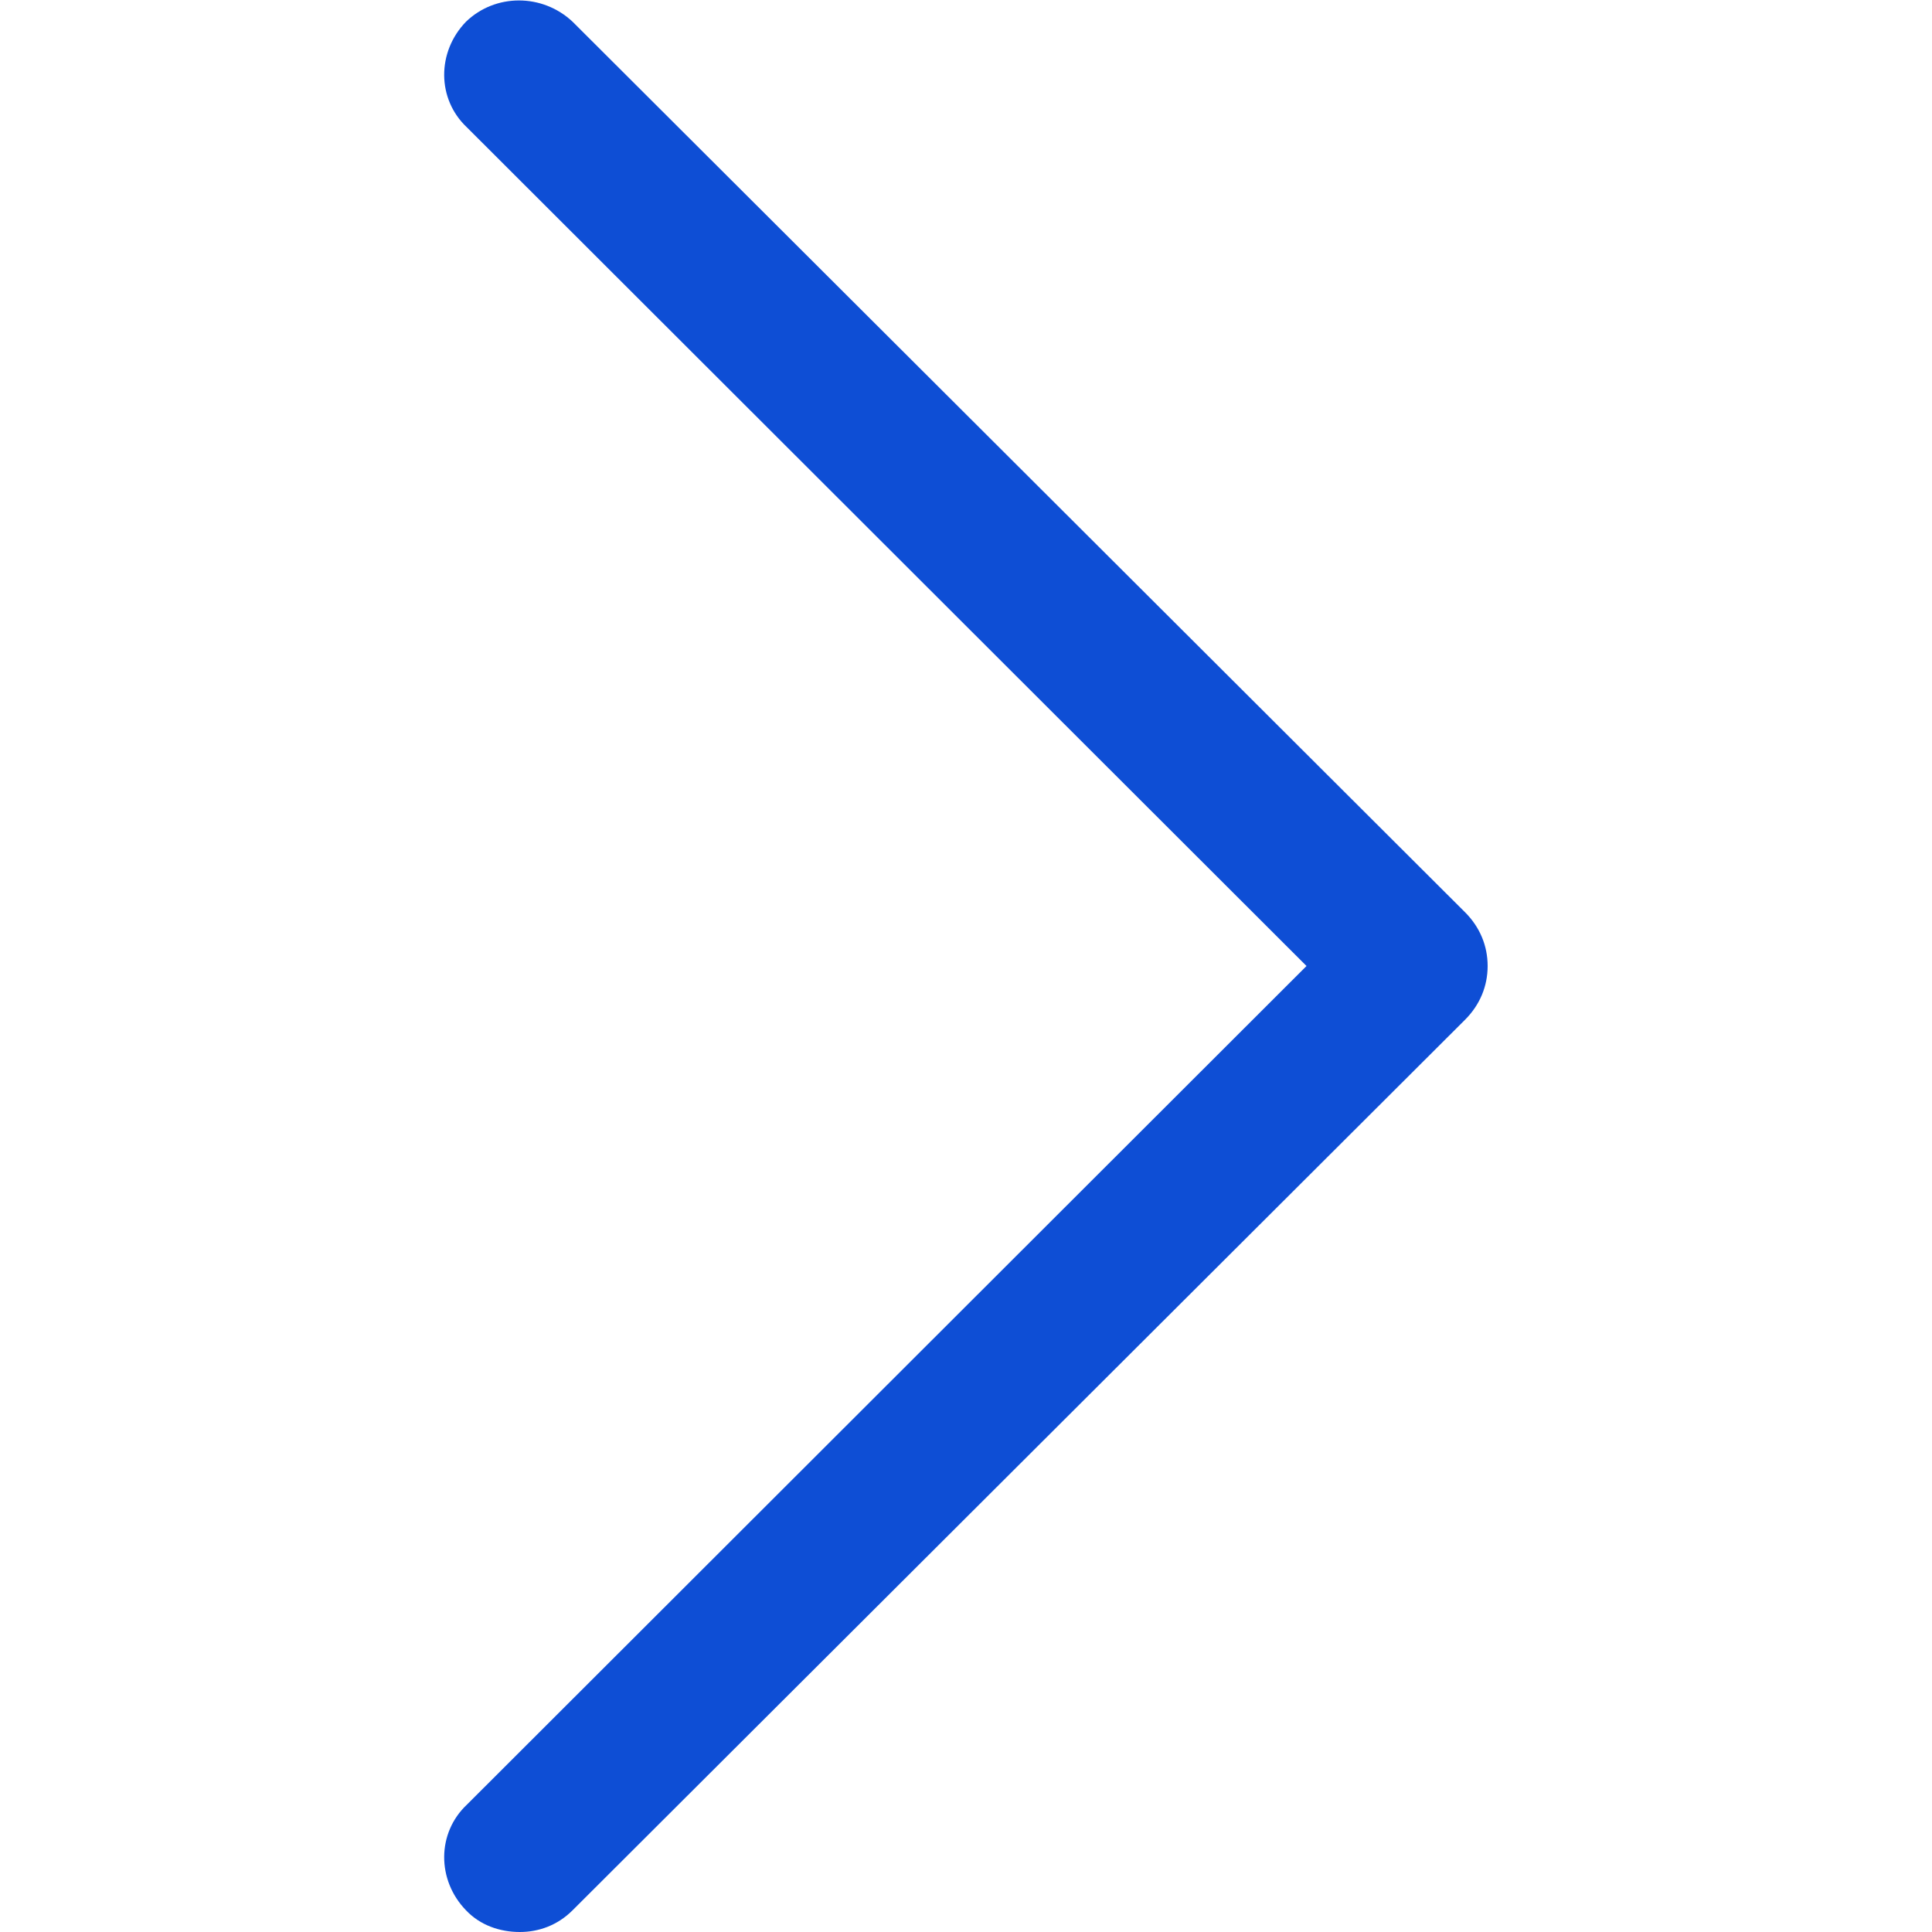
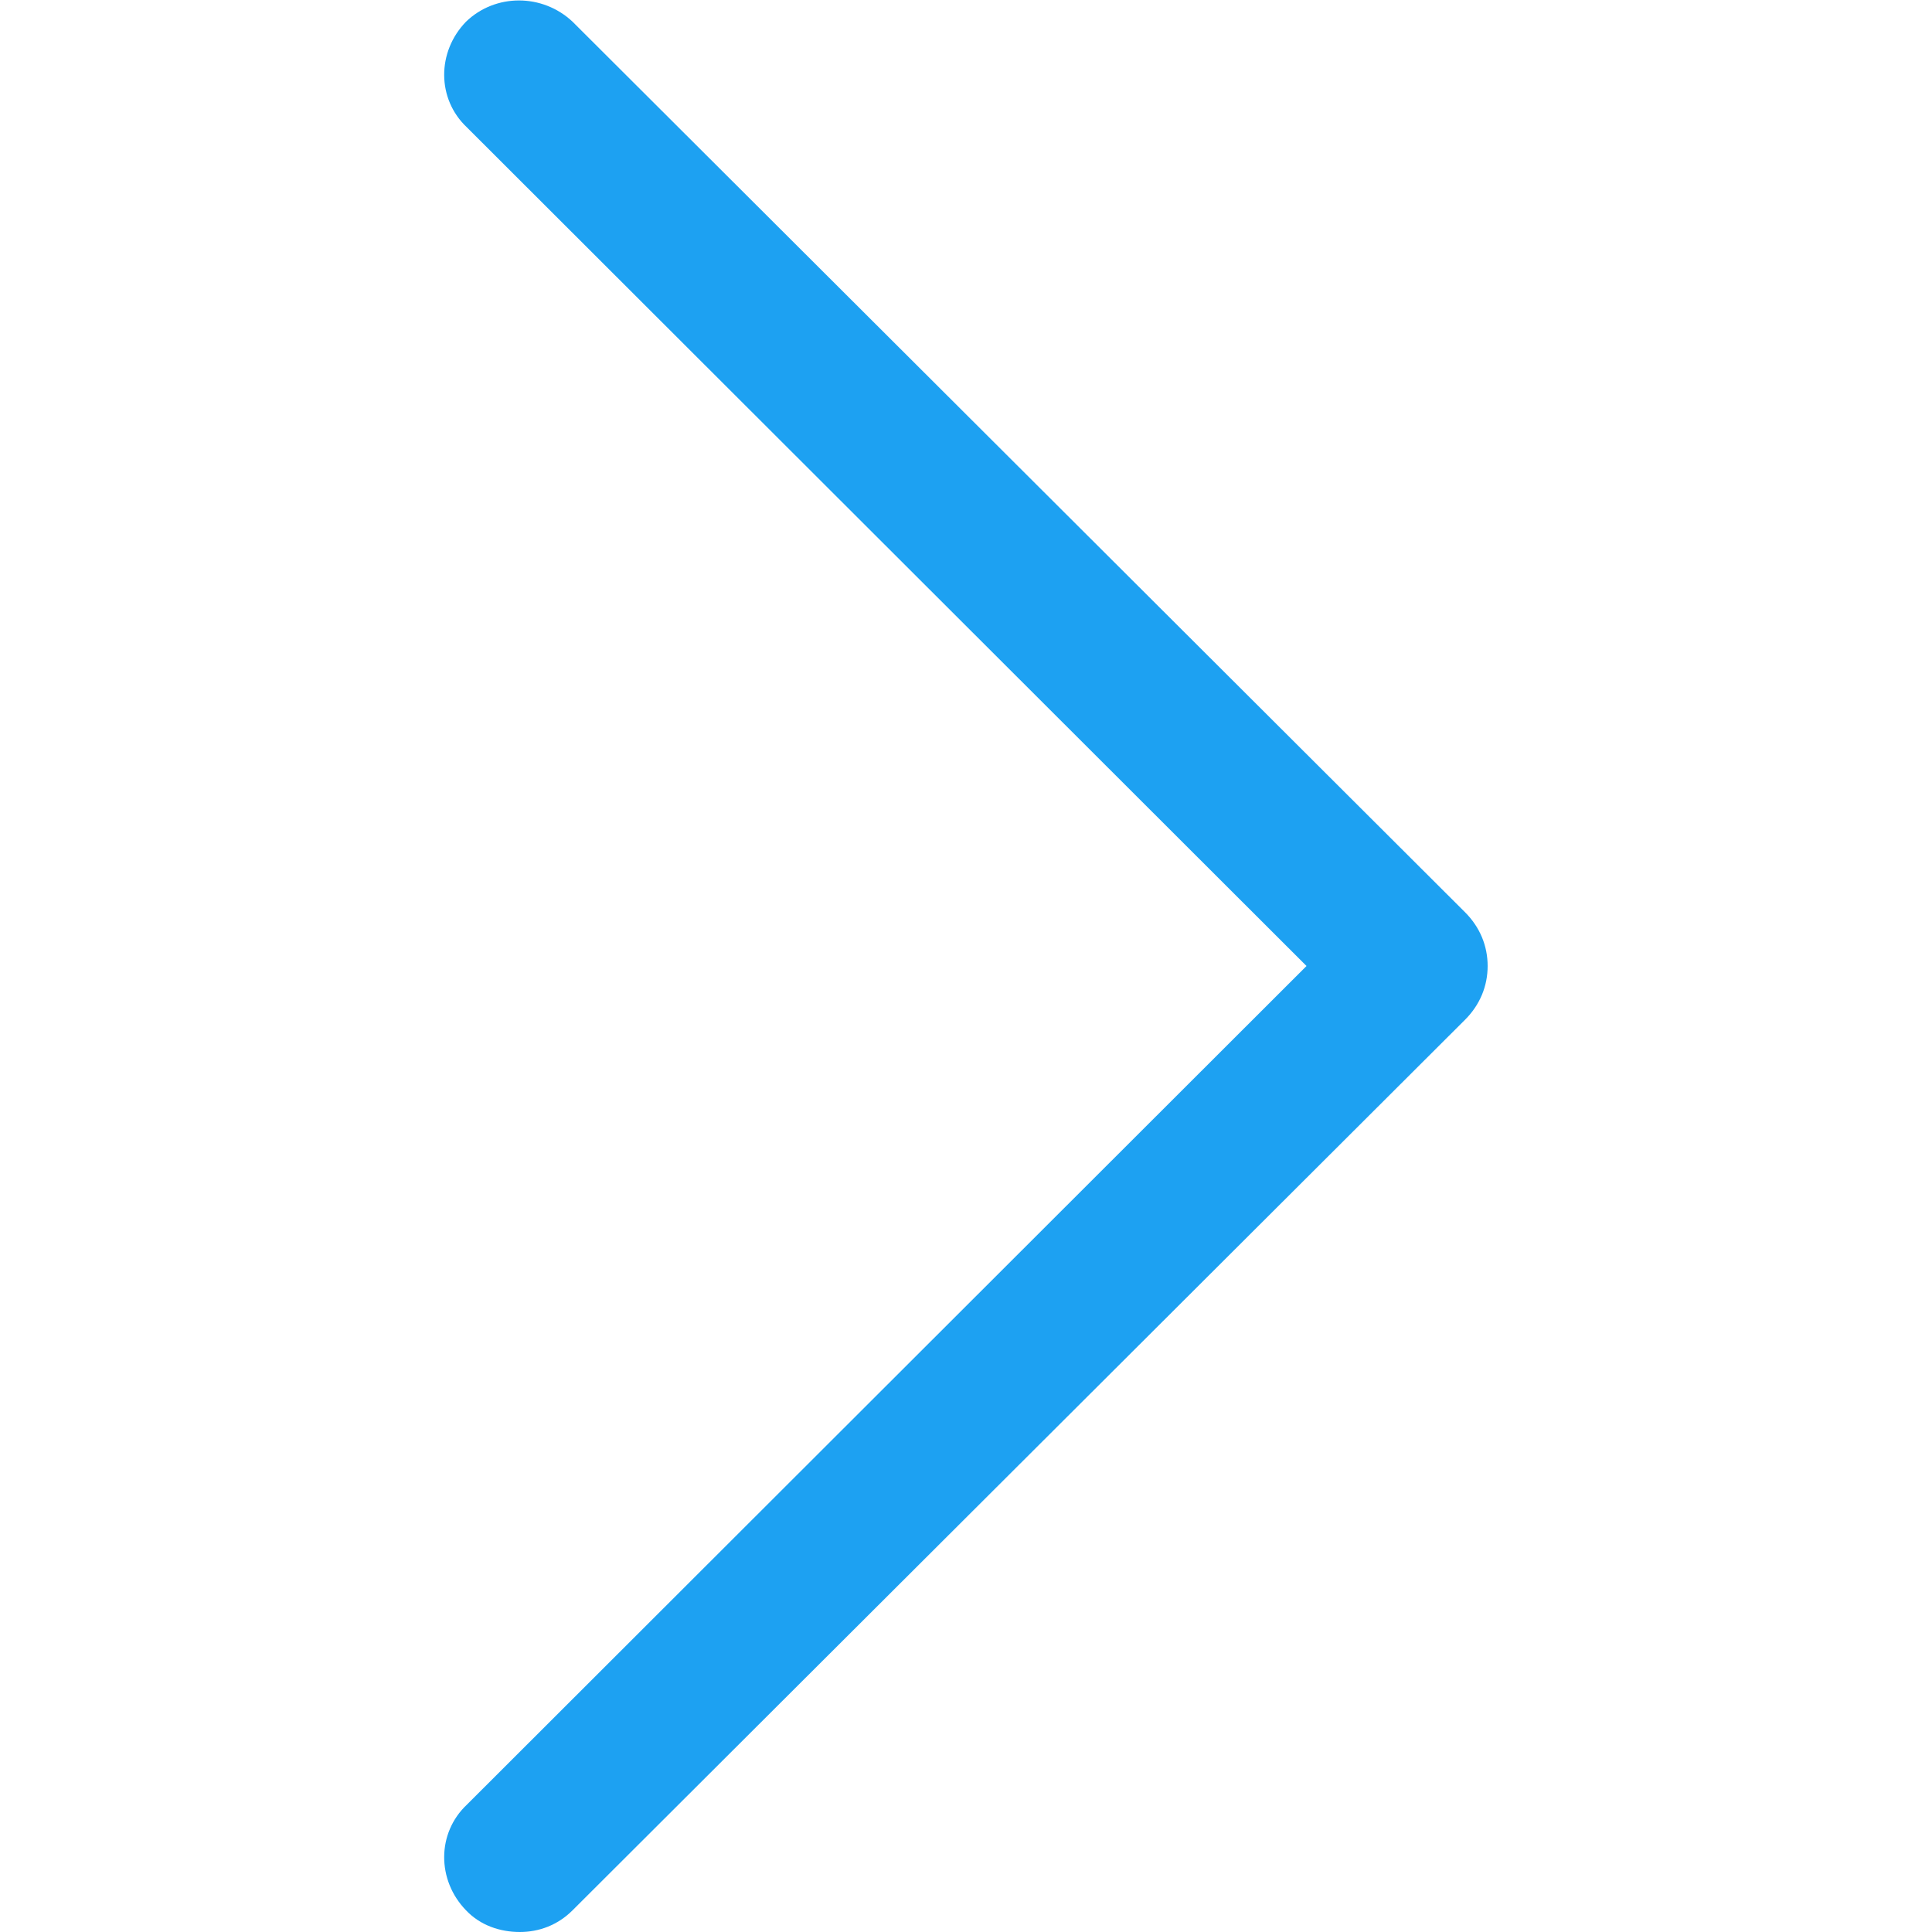
<svg xmlns="http://www.w3.org/2000/svg" width="12px" height="12px" viewBox="0 0 16 16" version="1.1">
  <g id="surface1">
-     <path style=" stroke:none;fill-rule:nonzero;fill:#0e4ed5;fill-opacity:1;" d="M 12.133 7.555 L 4.742 0.18 C 4.492 -0.055 4.102 -0.055 3.859 0.18 C 3.617 0.43 3.617 0.82 3.867 1.055 L 10.82 8 L 3.867 14.945 C 3.617 15.18 3.617 15.57 3.859 15.82 C 3.977 15.945 4.141 16 4.305 16 C 4.461 16 4.617 15.945 4.742 15.82 L 12.133 8.445 C 12.258 8.32 12.32 8.164 12.32 8 C 12.32 7.836 12.258 7.68 12.133 7.555 Z M 12.133 7.555 " />
+     <path style=" stroke:none;fill-rule:nonzero;fill:#1DA1F2;fill-opacity:1;" d="M 12.133 7.555 L 4.742 0.18 C 4.492 -0.055 4.102 -0.055 3.859 0.18 C 3.617 0.43 3.617 0.82 3.867 1.055 L 10.82 8 L 3.867 14.945 C 3.617 15.18 3.617 15.57 3.859 15.82 C 3.977 15.945 4.141 16 4.305 16 C 4.461 16 4.617 15.945 4.742 15.82 L 12.133 8.445 C 12.258 8.32 12.32 8.164 12.32 8 C 12.32 7.836 12.258 7.68 12.133 7.555 Z M 12.133 7.555 " />
  </g>
</svg>
